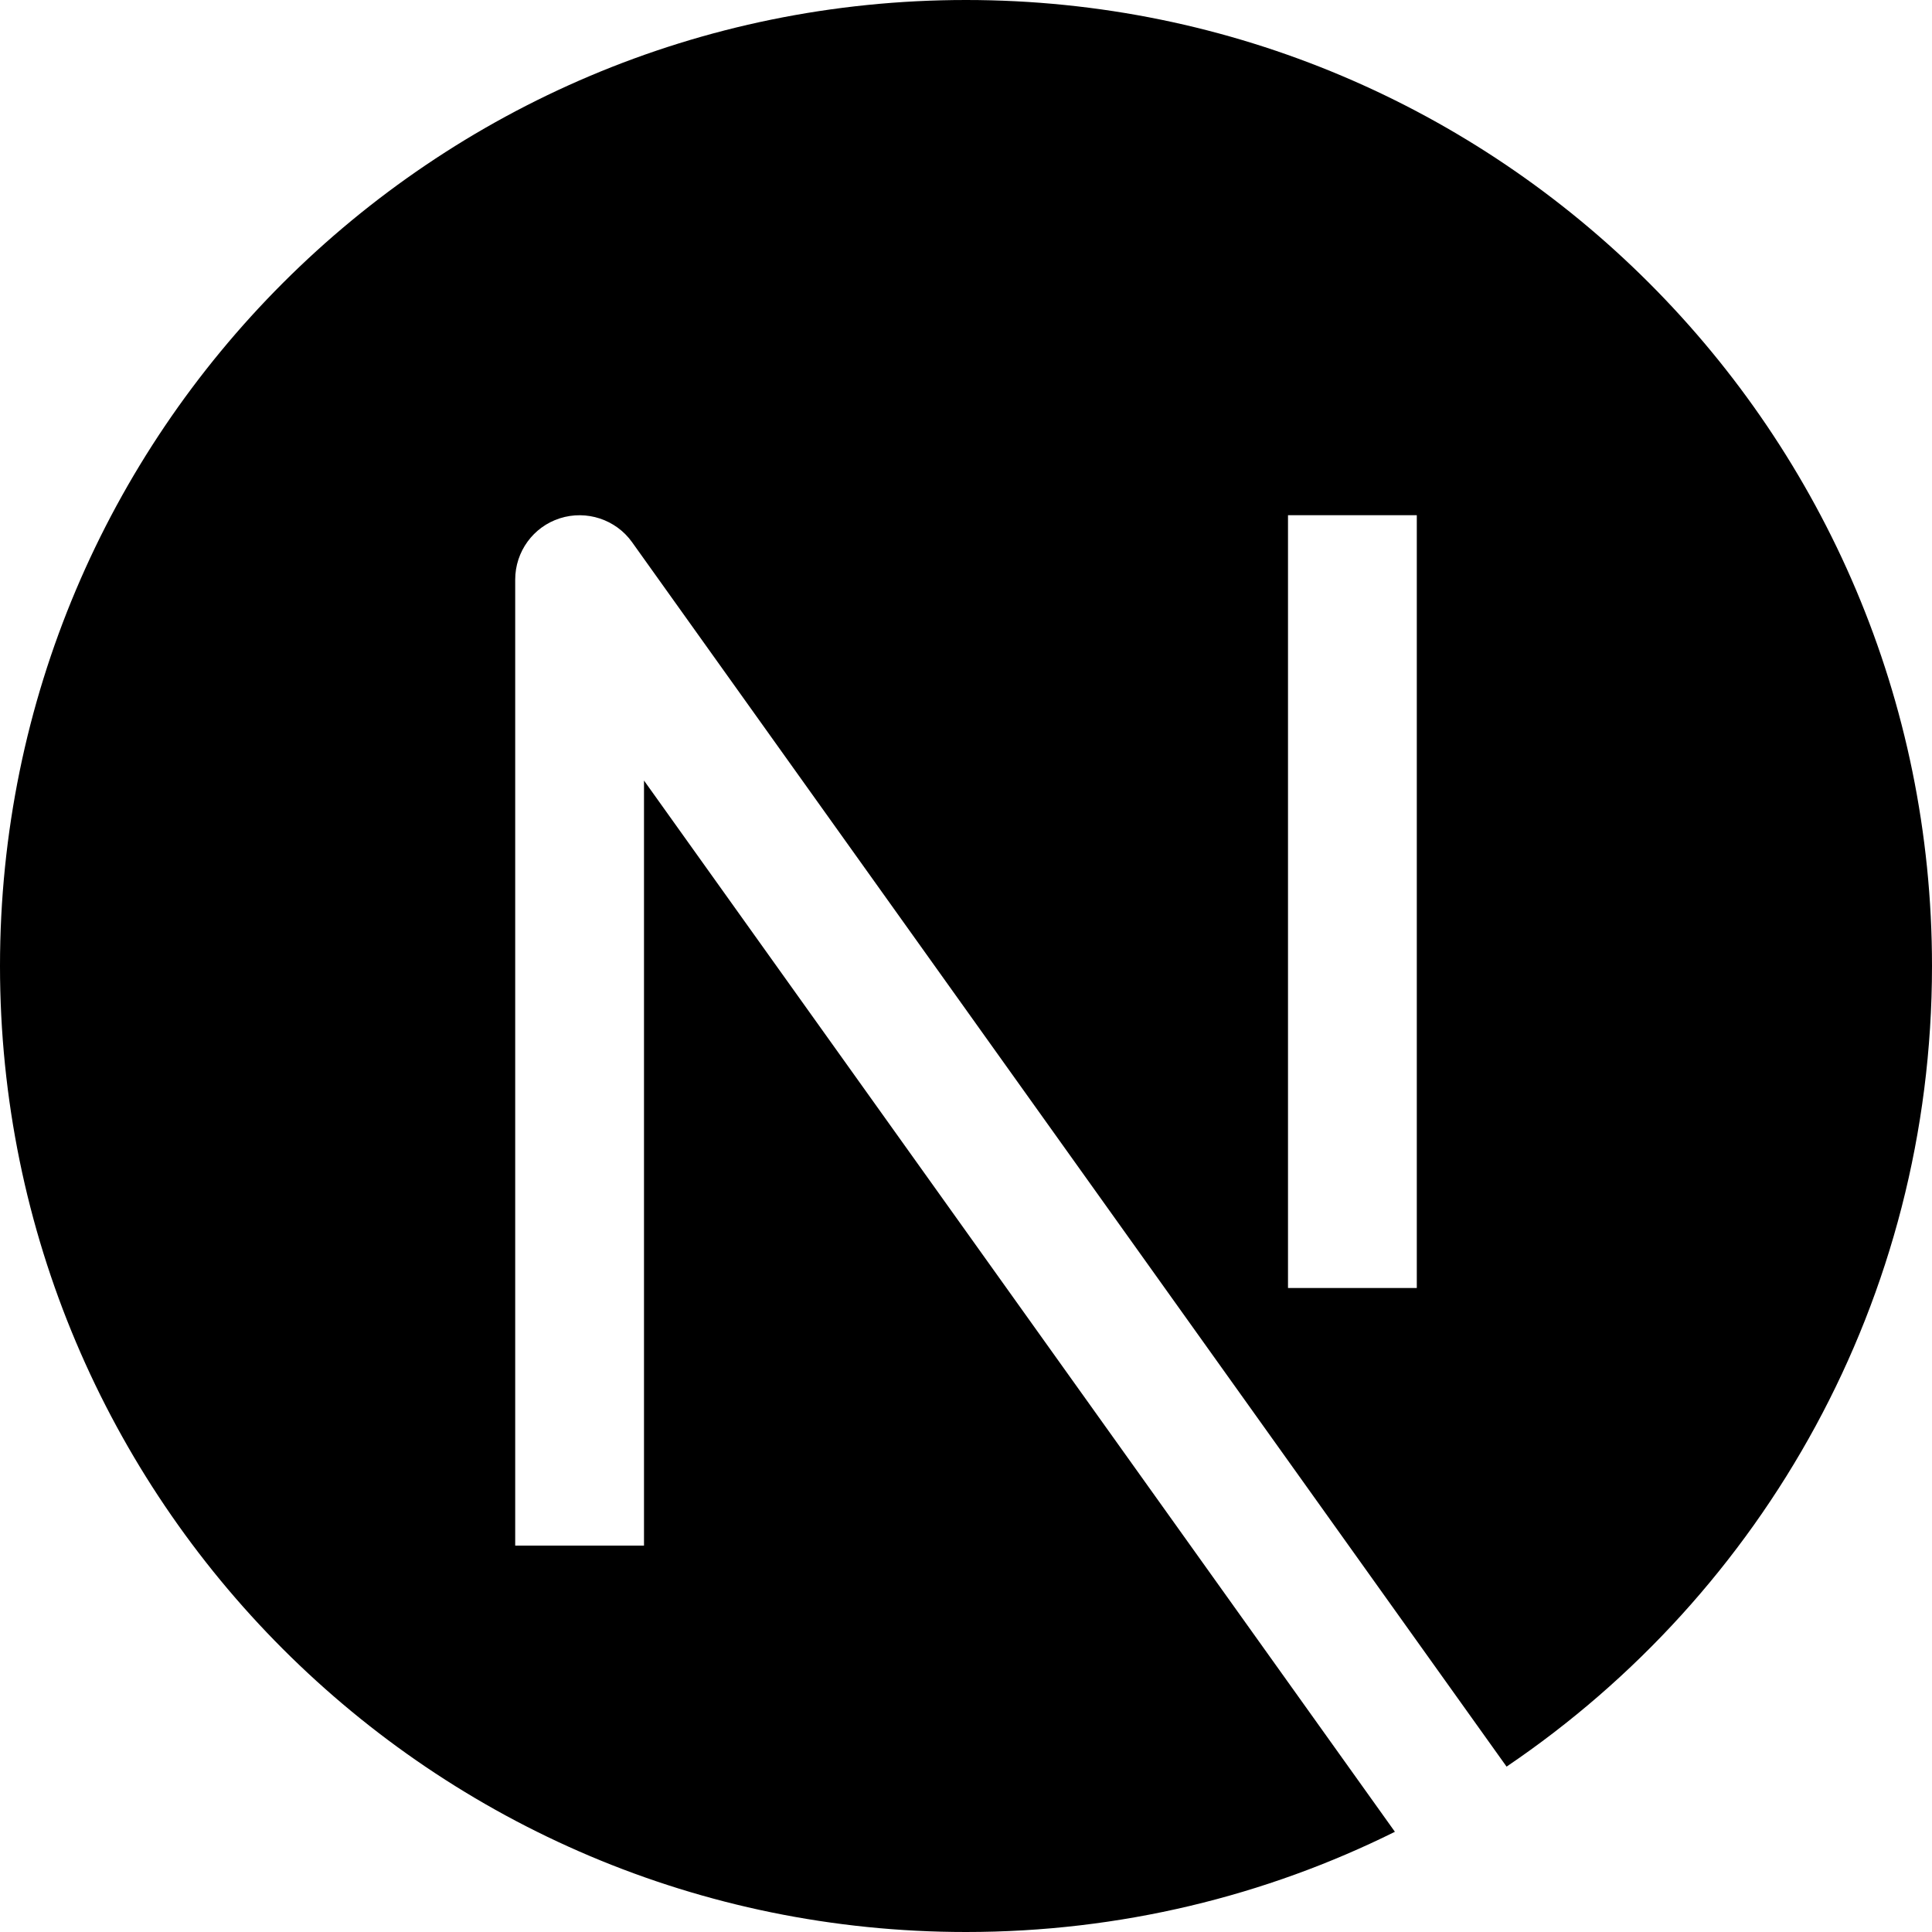
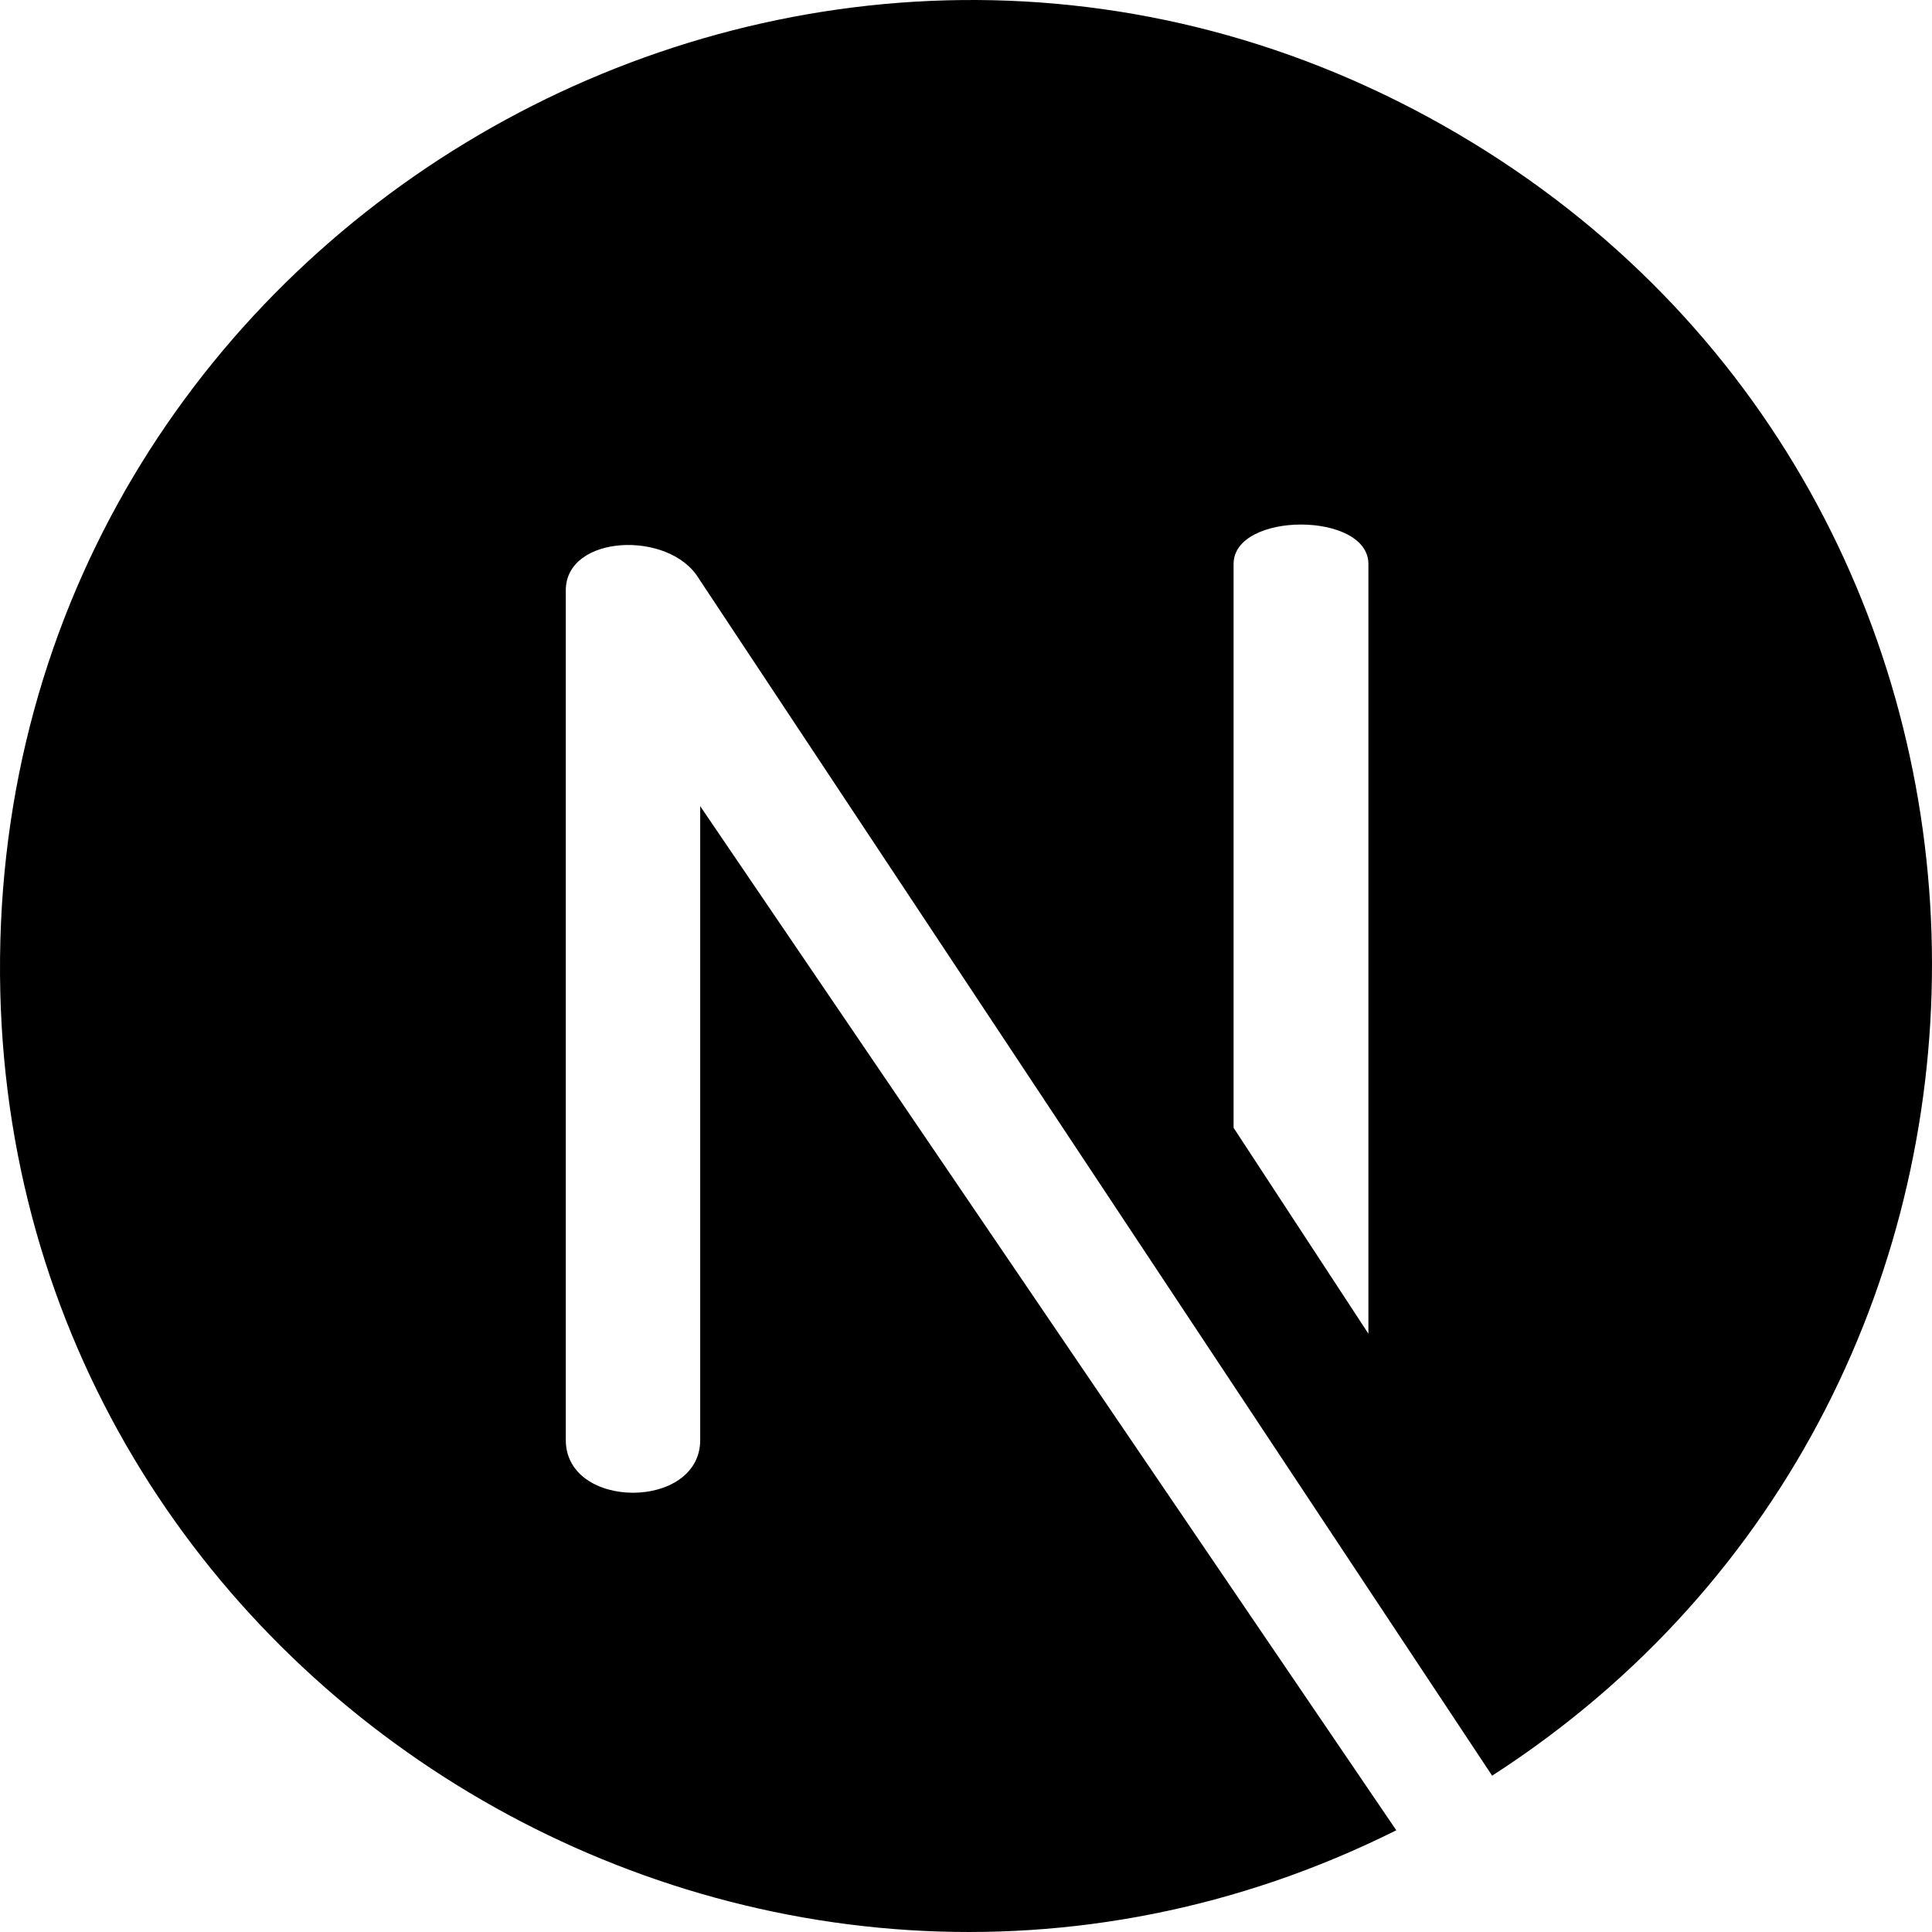
- <svg xmlns="http://www.w3.org/2000/svg" fill="none" height="15" viewBox="0 0 15 15" width="15">
-   <path clip-rule="evenodd" d="M0 7.5C0 3.358 3.358 0 7.5 0C11.642 0 15 3.358 15 7.5C15 10.087 13.69 12.368 11.697 13.716L4.907 4.209C4.781 4.033 4.554 3.958 4.347 4.024C4.14 4.09 4 4.283 4 4.5V12H5V6.06L10.83 14.222C9.827 14.72 8.696 15 7.5 15C3.358 15 0 11.642 0 7.5ZM10 10V4H11V10H10Z" fill="black" fill-rule="evenodd" />
+ <svg xmlns="http://www.w3.org/2000/svg" version="1.1" width="512px" height="512px">
+   <path d="M386.399,35.508C217.06-64.061,1.885,57.55,0.012,253.882c-1.828,191.717,201.063,315.545,370.021,231.163L185.56,213.636l0,167.997c0,18.614-35.619,18.614-35.619,0V156.421c0-14.776,27.447-15.988,35.225-3.144l210.263,317.296C553.381,368.835,551.247,132.436,386.399,35.508z M362.643,353.447l-35.732-54.577V149.458c0-13.932,35.732-13.932,35.732,0V353.447z" />
</svg>
